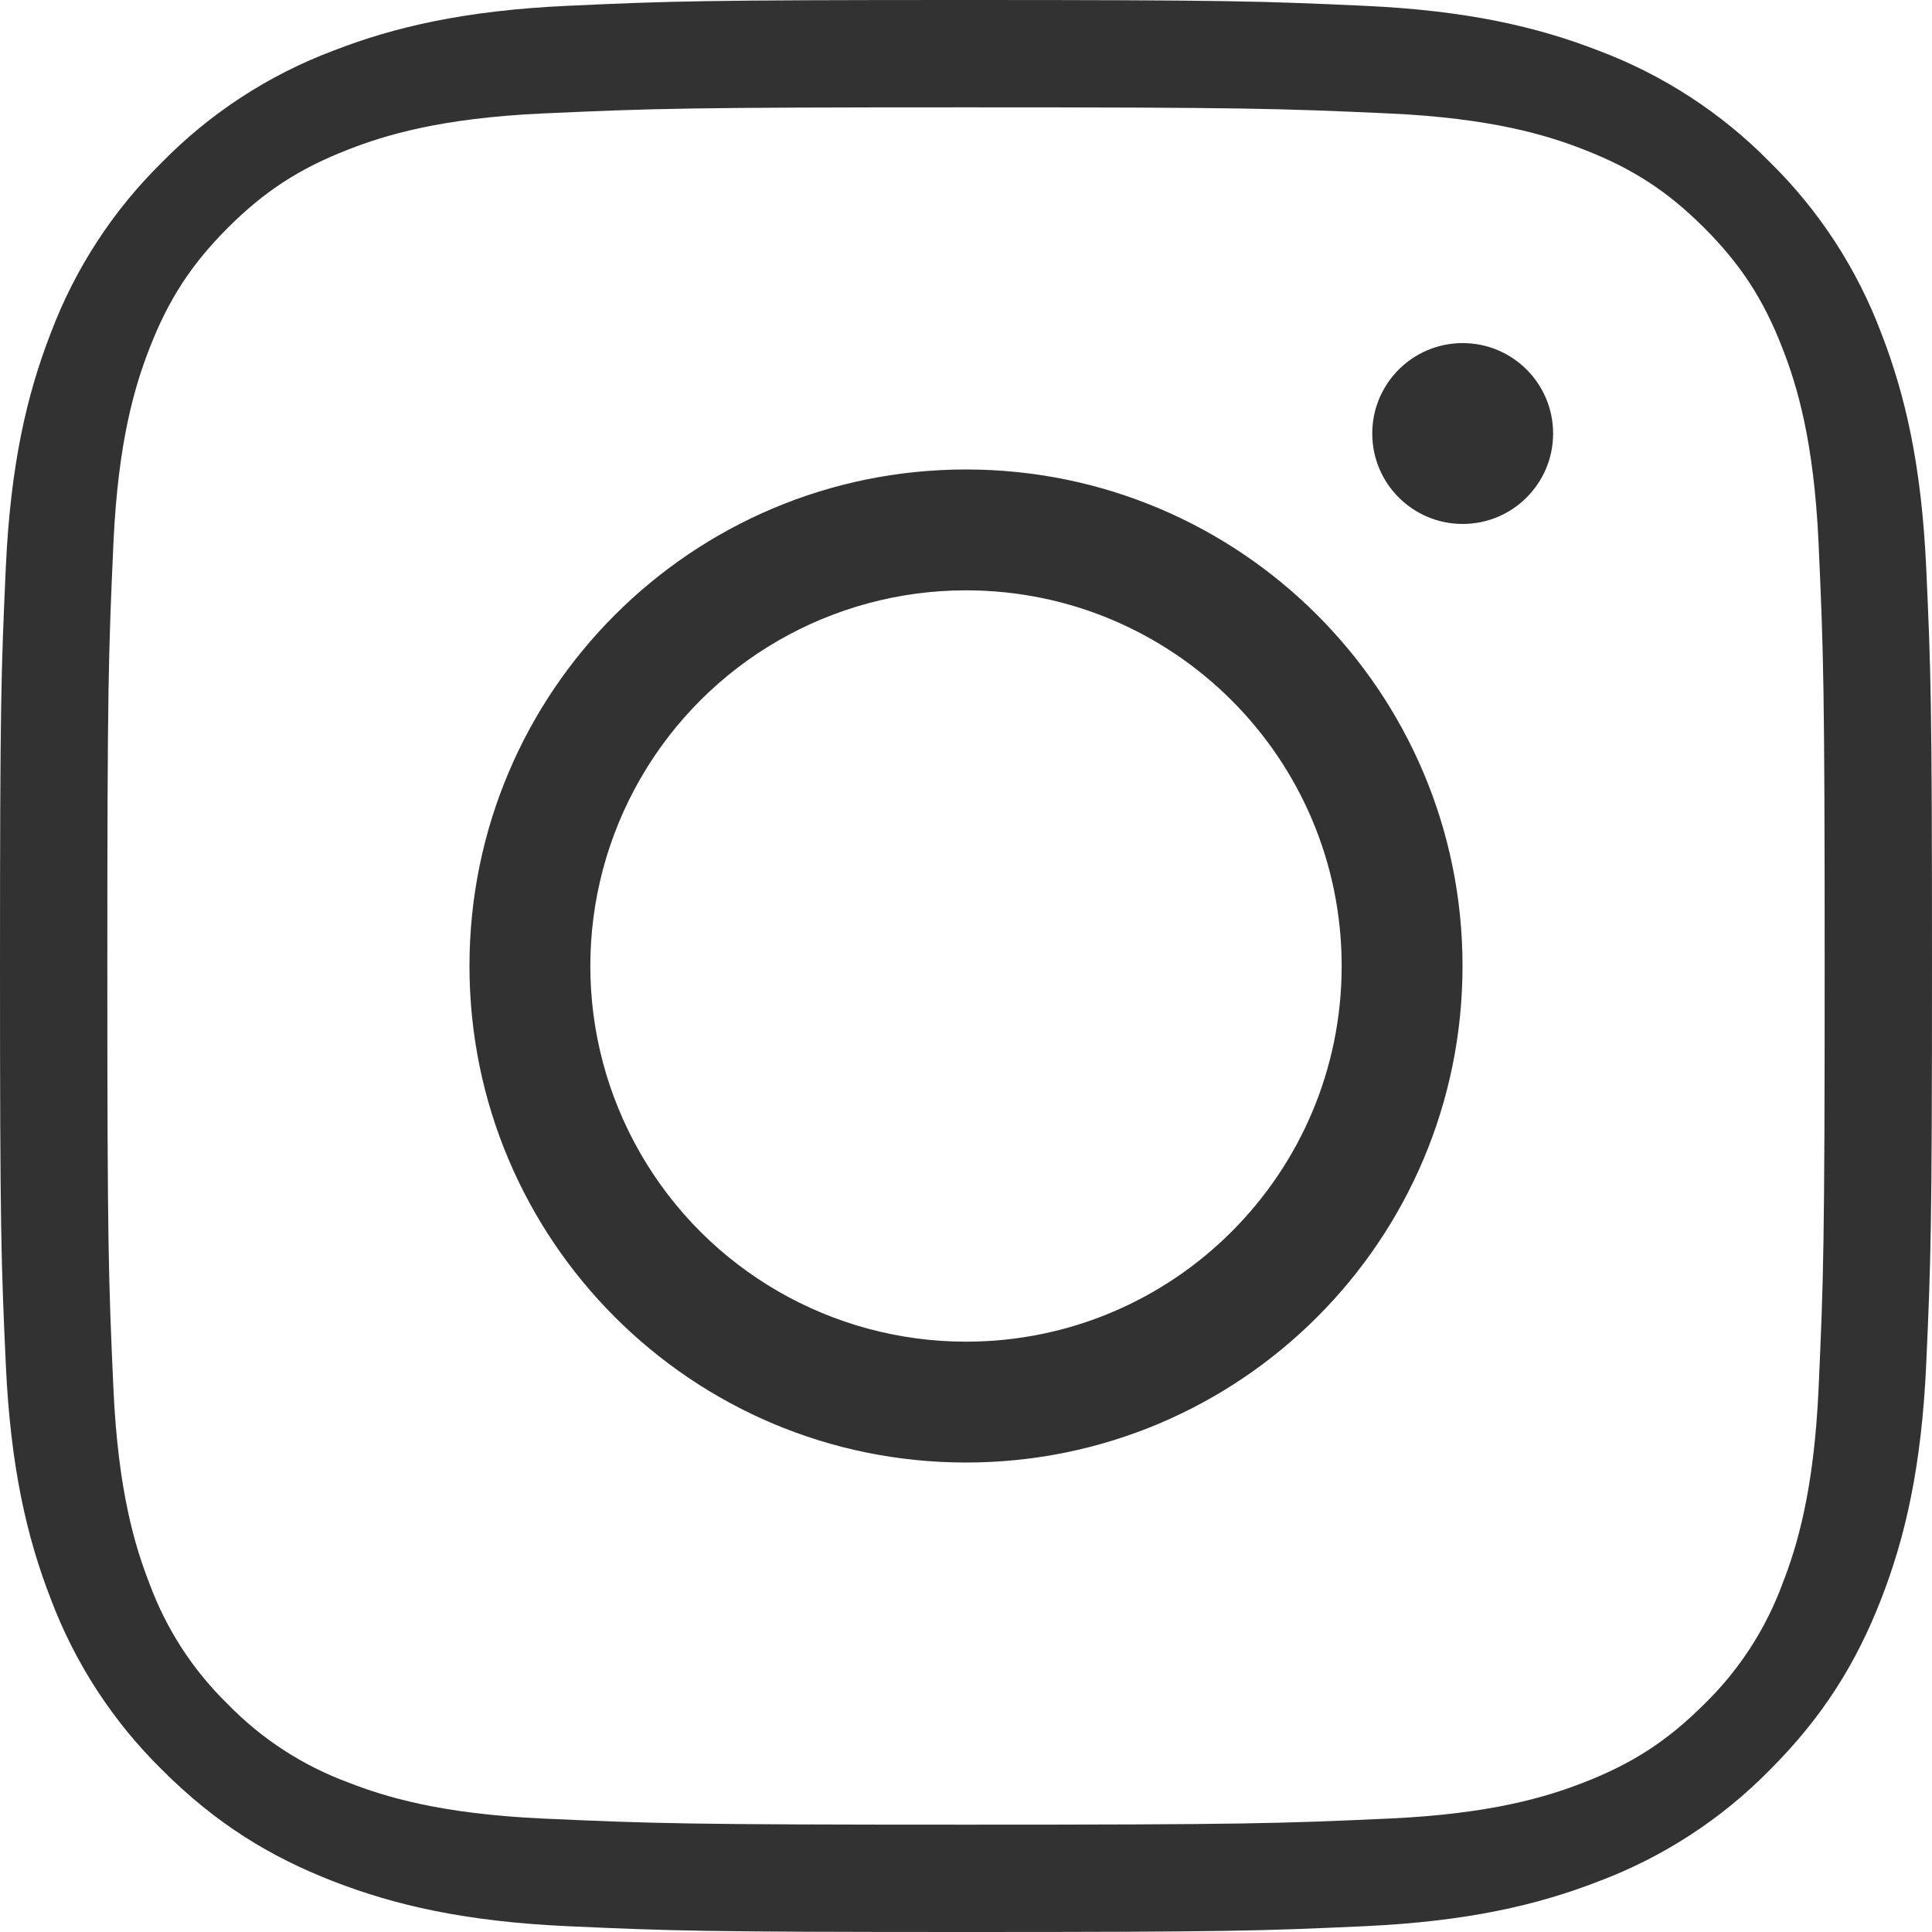
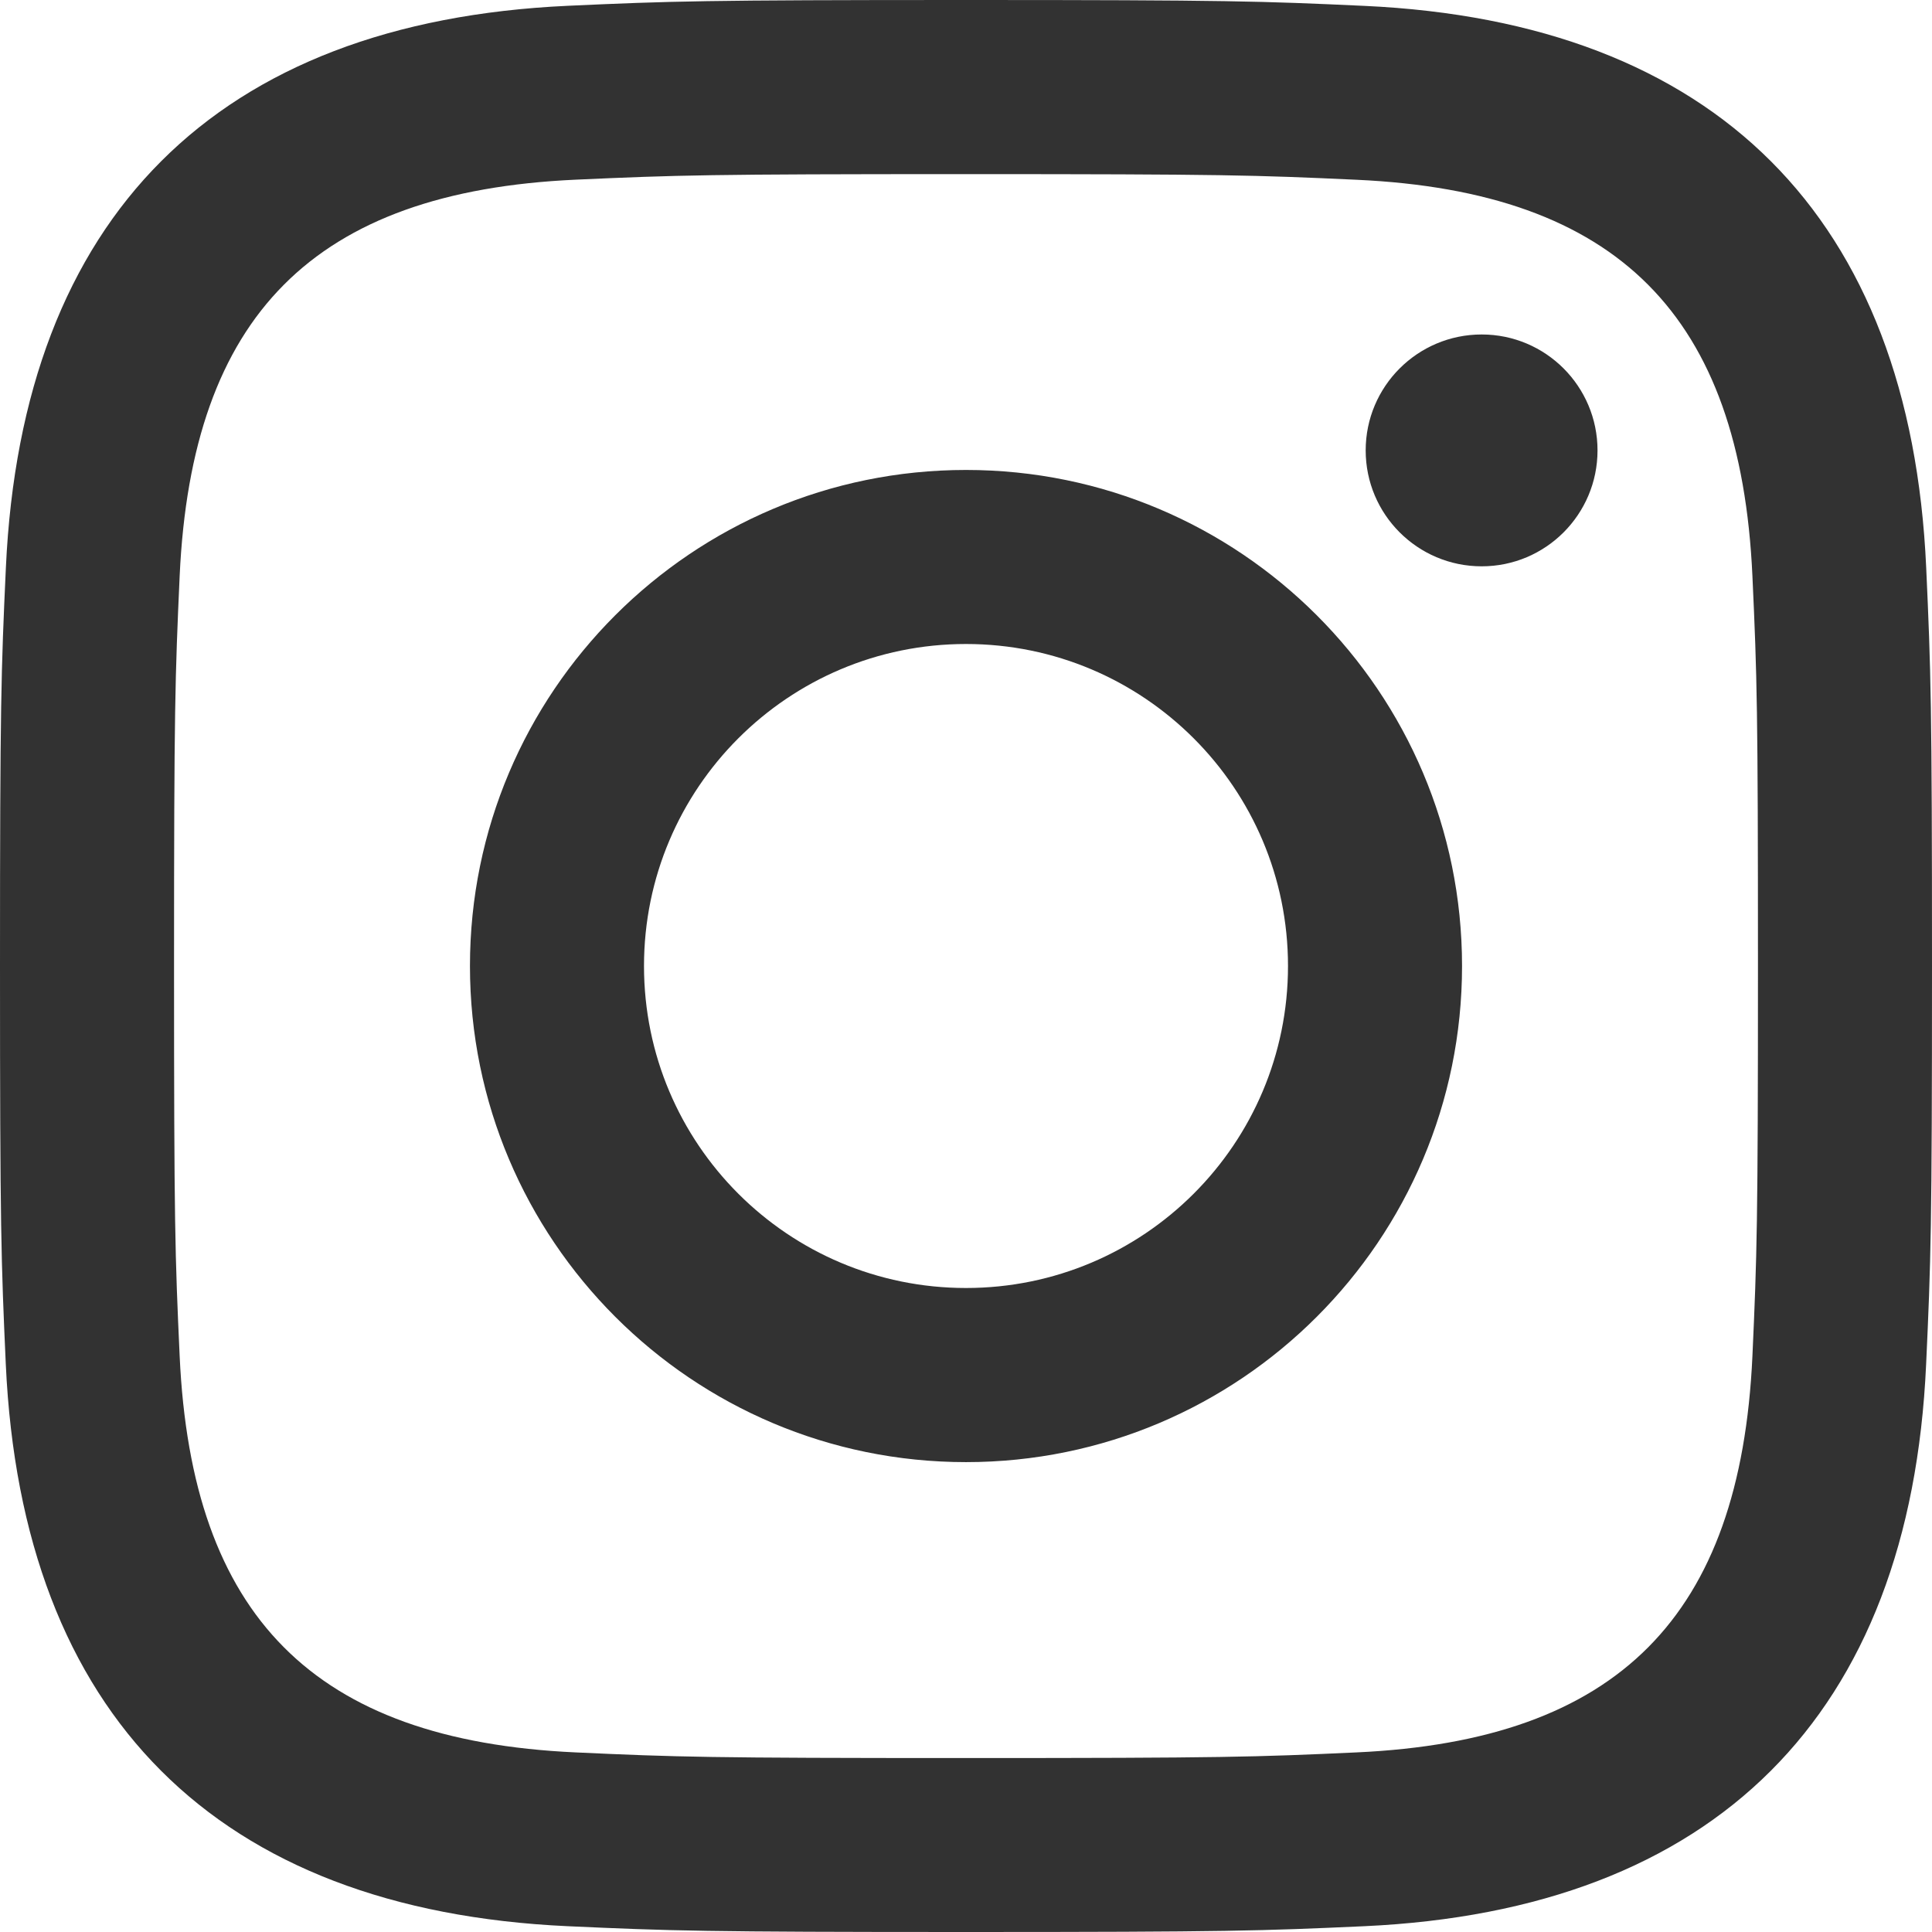
- <svg xmlns="http://www.w3.org/2000/svg" width="36px" height="36px" viewBox="0 0 36 36" version="1.1">
-   <g stroke="none" stroke-width="1" fill="none" fill-rule="evenodd">
-     <g fill="#323232" fill-rule="nonzero">
-       <path d="M18,0 C13.111,0 12.499,0.02 10.579,0.108 C8.663,0.196 7.354,0.5 6.209,0.945 C5.008,1.397 3.92,2.105 3.021,3.021 C2.106,3.92 1.397,5.008 0.945,6.209 C0.5,7.354 0.195,8.663 0.108,10.58 C0.021,12.499 0,13.11 0,18 C0,22.89 0.02,23.501 0.108,25.421 C0.196,27.337 0.5,28.646 0.945,29.791 C1.397,30.992 2.105,32.08 3.021,32.979 C4.021,33.979 5.026,34.595 6.209,35.055 C7.354,35.5 8.663,35.805 10.579,35.892 C12.499,35.979 13.111,36 18,36 C22.889,36 23.501,35.98 25.421,35.892 C27.337,35.804 28.646,35.5 29.791,35.055 C30.992,34.603 32.08,33.895 32.979,32.979 C33.979,31.979 34.595,30.974 35.055,29.791 C35.5,28.646 35.805,27.337 35.892,25.421 C35.979,23.501 36,22.889 36,18 C36,13.111 35.98,12.499 35.892,10.579 C35.804,8.663 35.5,7.354 35.055,6.209 C34.603,5.008 33.895,3.92 32.979,3.021 C32.08,2.106 30.992,1.397 29.791,0.945 C28.646,0.5 27.337,0.195 25.42,0.108 C23.501,0.021 22.89,0 18,0 Z M18,2 C23.211,2 23.829,2.021 25.887,2.114 C27.79,2.201 28.823,2.518 29.51,2.786 C30.421,3.14 31.071,3.563 31.755,4.245 C32.438,4.929 32.86,5.579 33.214,6.49 C33.482,7.177 33.799,8.21 33.886,10.113 C33.979,12.171 34,12.789 34,18 C34,23.211 33.979,23.829 33.886,25.887 C33.799,27.79 33.482,28.823 33.214,29.51 C32.901,30.358 32.403,31.125 31.755,31.755 C31.071,32.438 30.421,32.86 29.51,33.214 C28.823,33.482 27.79,33.799 25.887,33.886 C23.829,33.979 23.212,34 18,34 C12.788,34 12.171,33.979 10.113,33.886 C8.21,33.799 7.177,33.482 6.49,33.214 C5.642,32.901 4.875,32.403 4.245,31.755 C3.597,31.125 3.099,30.358 2.786,29.51 C2.518,28.823 2.201,27.79 2.114,25.887 C2.021,23.829 2,23.211 2,18 C2,12.789 2.021,12.171 2.114,10.113 C2.201,8.21 2.518,7.177 2.786,6.49 C3.14,5.579 3.563,4.929 4.245,4.245 C4.929,3.562 5.579,3.14 6.49,2.786 C7.177,2.518 8.21,2.201 10.113,2.114 C12.171,2.021 12.789,2 18,2 L18,2 Z" id="Shape" />
-       <path d="M18,25 C15.499,25 13.188,23.666 11.938,21.5 C10.687,19.334 10.687,16.666 11.938,14.5 C13.188,12.334 15.499,11 18,11 C21.866,11 25,14.134 25,18 C25,21.866 21.866,25 18,25 Z M18,8.748 C12.89,8.748 8.748,12.89 8.748,18 C8.748,23.11 12.89,27.252 18,27.252 C23.11,27.252 27.252,23.11 27.252,18 C27.252,12.89 23.11,8.748 18,8.748 L18,8.748 Z M28.94,8.078 C28.94,9.009 28.186,9.763 27.255,9.763 C26.324,9.763 25.57,9.009 25.57,8.078 C25.57,7.147 26.324,6.393 27.255,6.393 C28.186,6.393 28.94,7.147 28.94,8.078" id="Shape" />
-     </g>
-   </g>
+ <svg xmlns="http://www.w3.org/2000/svg" width="24" height="24" viewBox="0 0 24 24">
+   <path fill="#323232" d="M12 2.163c3.204 0 3.584.012 4.85.07 3.252.148 4.771 1.691 4.919 4.919.058 1.265.069 1.645.069 4.849 0 3.205-.012 3.584-.069 4.849-.149 3.225-1.664 4.771-4.919 4.919-1.266.058-1.644.07-4.85.07-3.204 0-3.584-.012-4.849-.07-3.26-.149-4.771-1.699-4.919-4.92-.058-1.265-.07-1.644-.07-4.849 0-3.204.013-3.583.07-4.849.149-3.227 1.664-4.771 4.919-4.919 1.266-.057 1.645-.069 4.849-.069zm0-2.163c-3.259 0-3.667.014-4.947.072-4.358.2-6.78 2.618-6.98 6.98-.059 1.281-.073 1.689-.073 4.948 0 3.259.014 3.668.072 4.948.2 4.358 2.618 6.78 6.98 6.98 1.281.058 1.689.072 4.948.072 3.259 0 3.668-.014 4.948-.072 4.354-.2 6.782-2.618 6.979-6.98.059-1.28.073-1.689.073-4.948 0-3.259-.014-3.667-.072-4.947-.196-4.354-2.617-6.78-6.979-6.98-1.281-.059-1.69-.073-4.949-.073zm0 5.838c-3.403 0-6.162 2.759-6.162 6.162s2.759 6.163 6.162 6.163 6.162-2.759 6.162-6.163c0-3.403-2.759-6.162-6.162-6.162zm0 10.162c-2.209 0-4-1.79-4-4 0-2.209 1.791-4 4-4s4 1.791 4 4c0 2.21-1.791 4-4 4zm6.406-11.845c-.796 0-1.441.645-1.441 1.44s.645 1.44 1.441 1.44c.795 0 1.439-.645 1.439-1.44s-.644-1.44-1.439-1.44z" />
</svg>
